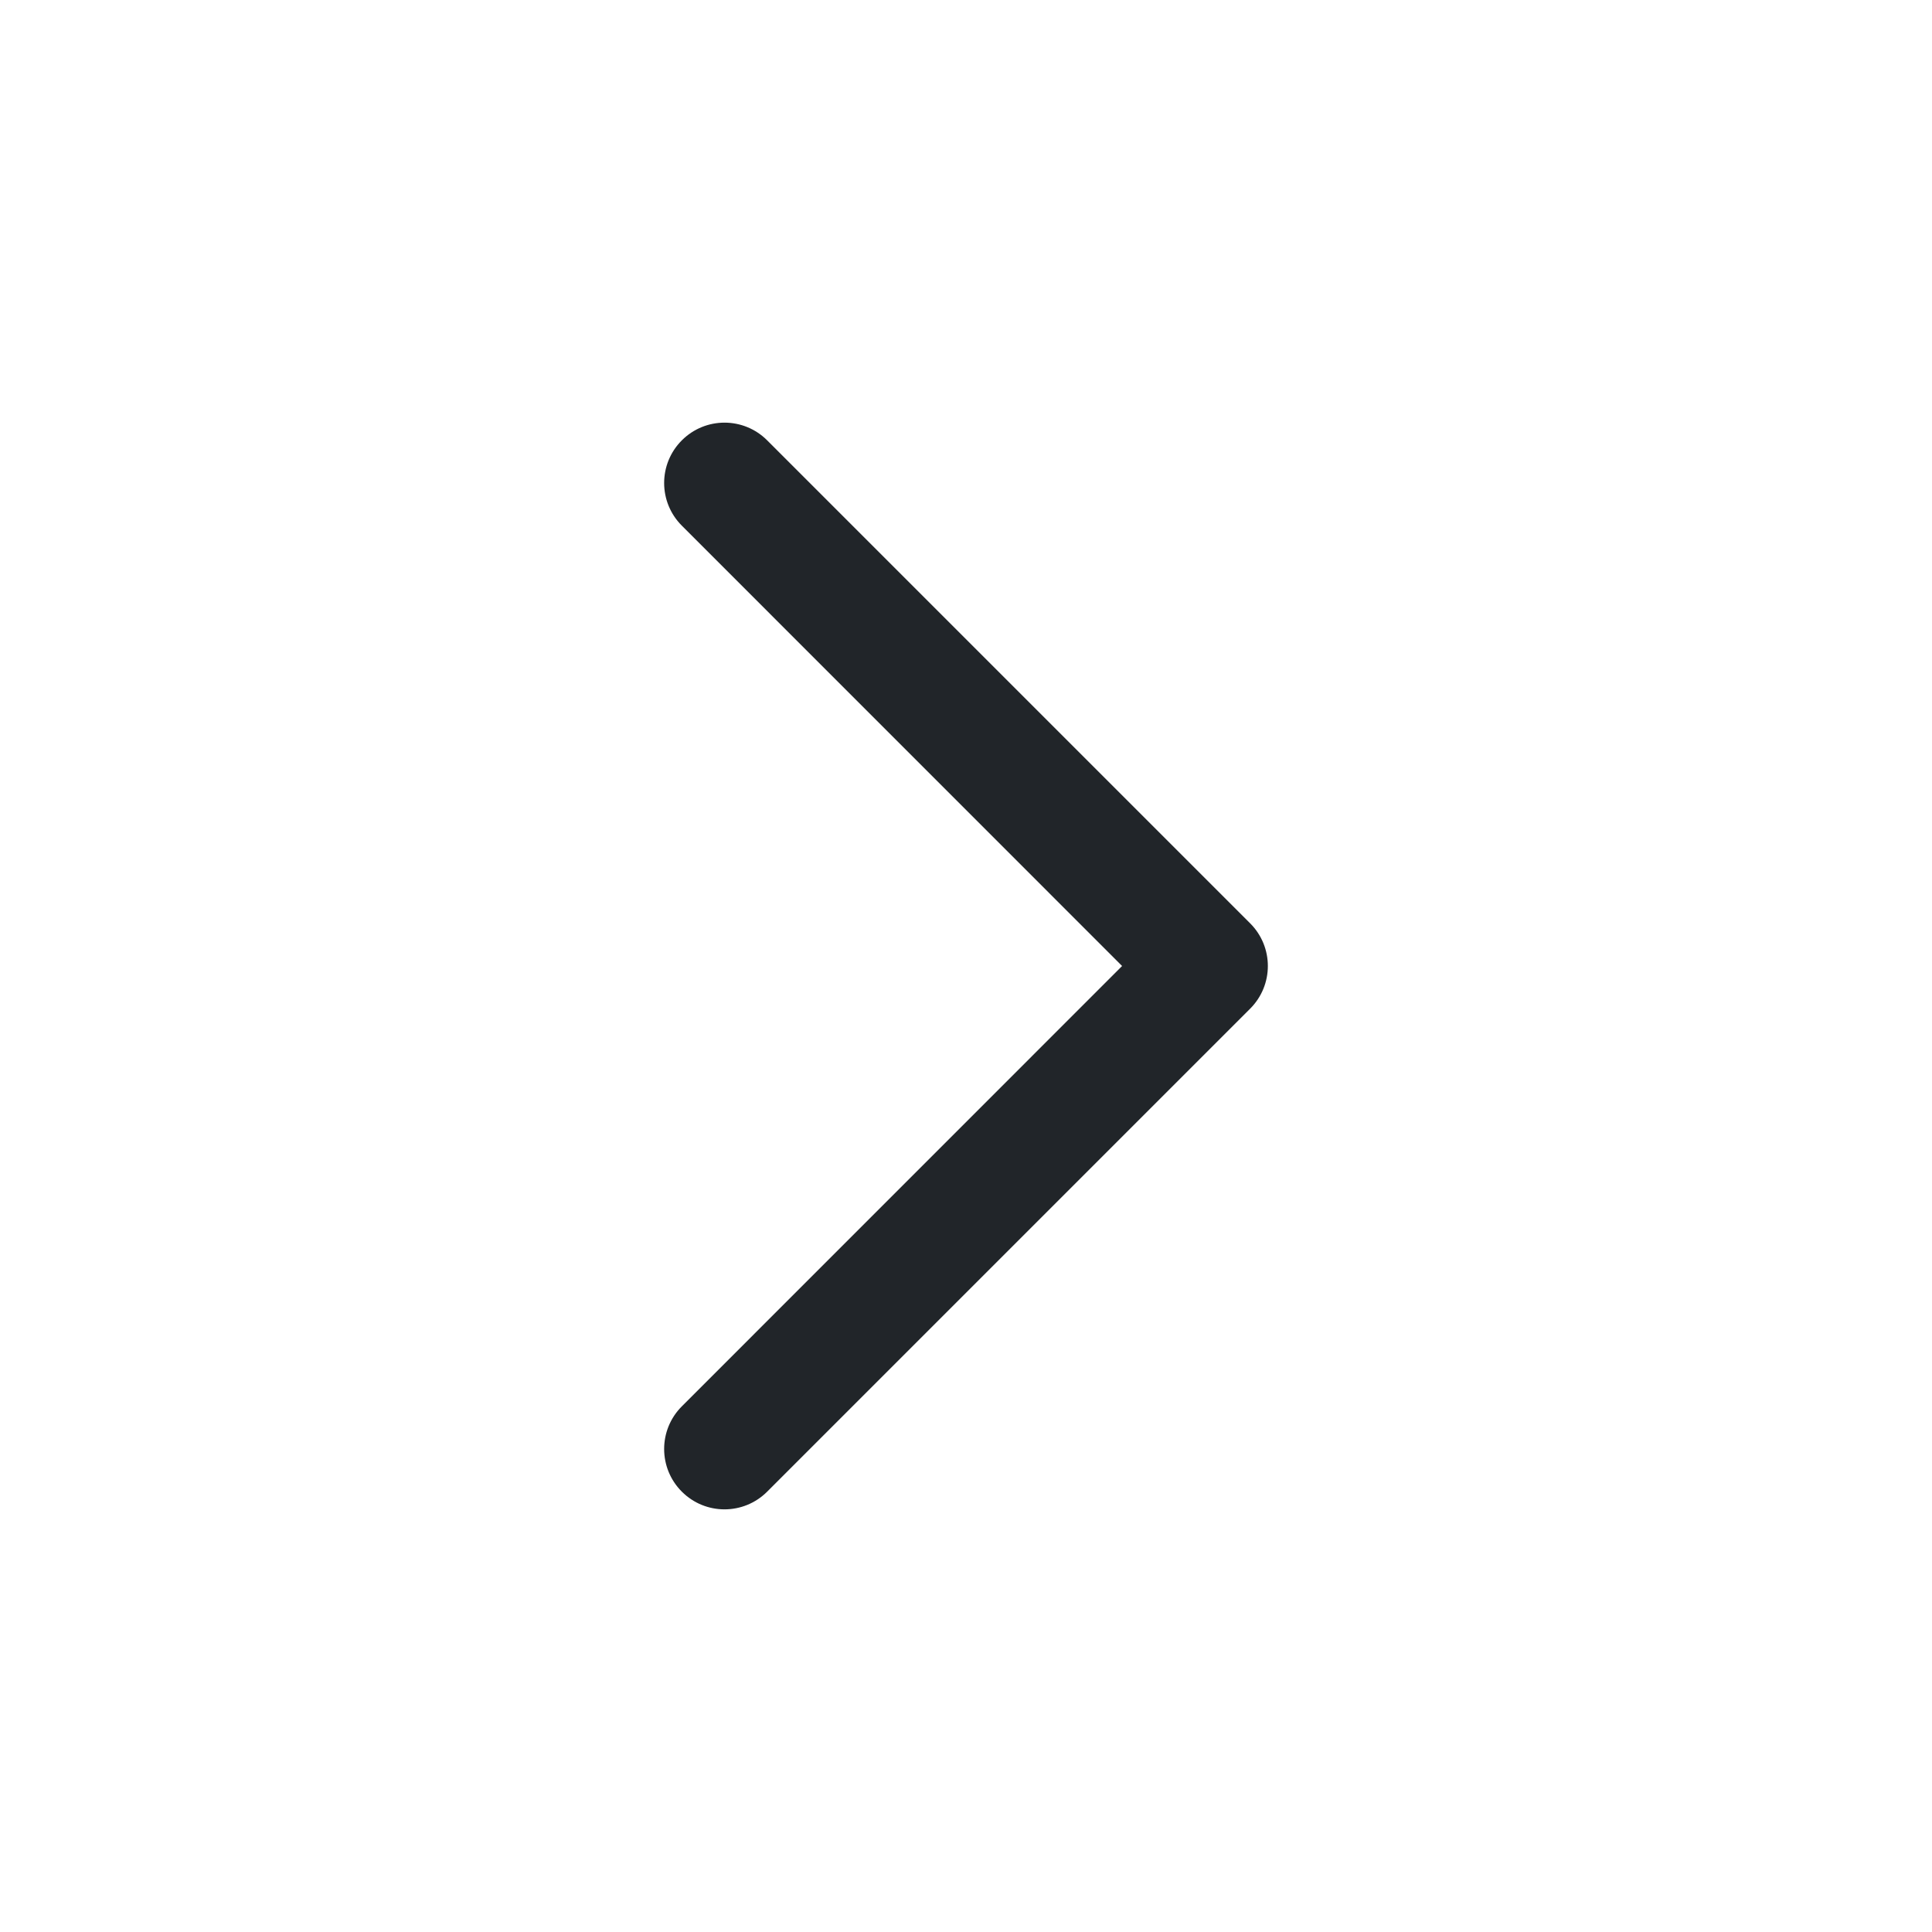
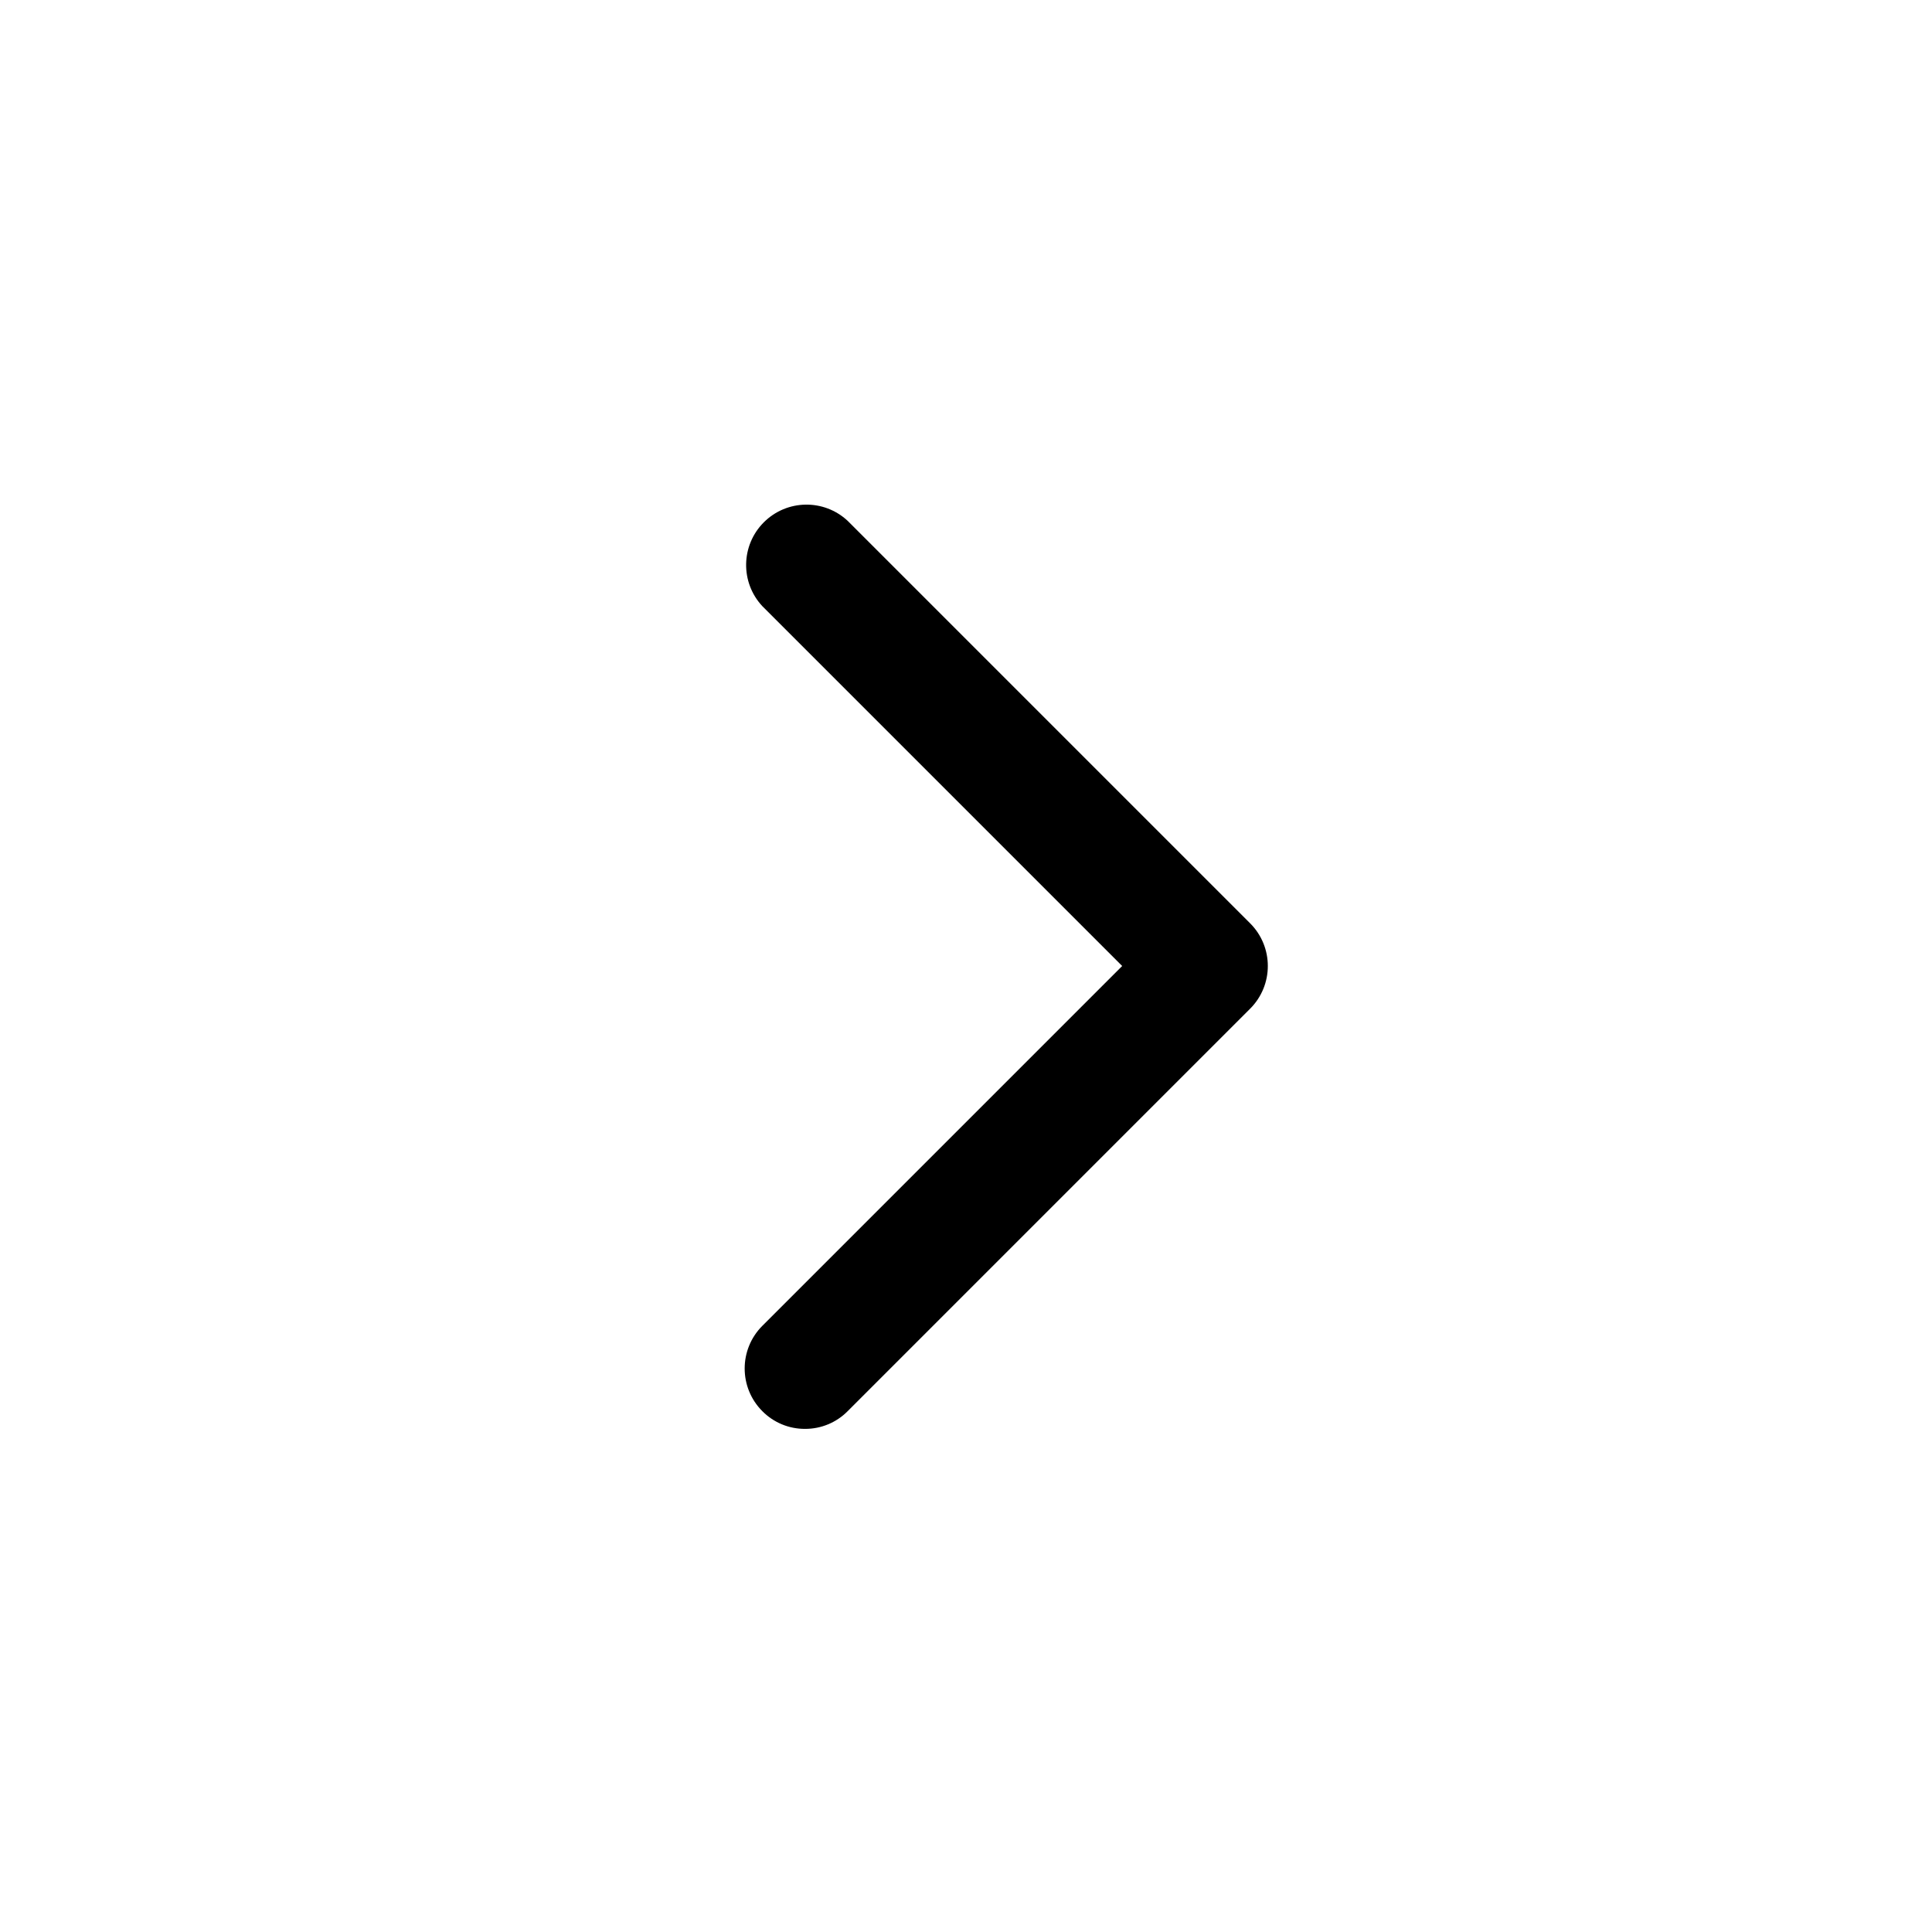
- <svg xmlns="http://www.w3.org/2000/svg" width="24" height="24" viewBox="0 0 24 24" fill="none">
-   <path fill-rule="evenodd" clip-rule="evenodd" d="M8.47 5.47C8.763 5.177 9.237 5.177 9.53 5.47L15.53 11.47C15.823 11.763 15.823 12.237 15.53 12.53L9.53 18.53C9.237 18.823 8.763 18.823 8.47 18.53C8.177 18.237 8.177 17.763 8.47 17.47L13.939 12L8.47 6.53C8.177 6.237 8.177 5.763 8.47 5.47Z" fill="#212529" />
+ <svg xmlns="http://www.w3.org/2000/svg" viewBox="0 0 24 24">
+   <g id="chevron-right">
+     <path d="M10,17.75a.74.74,0,0,1-.53-.22.75.75,0,0,1,0-1.06L13.94,12,9.47,7.53a.75.75,0,0,1,1.06-1.06l5,5a.75.75,0,0,1,0,1.06l-5,5A.74.74,0,0,1,10,17.75Z" />
+   </g>
</svg>
